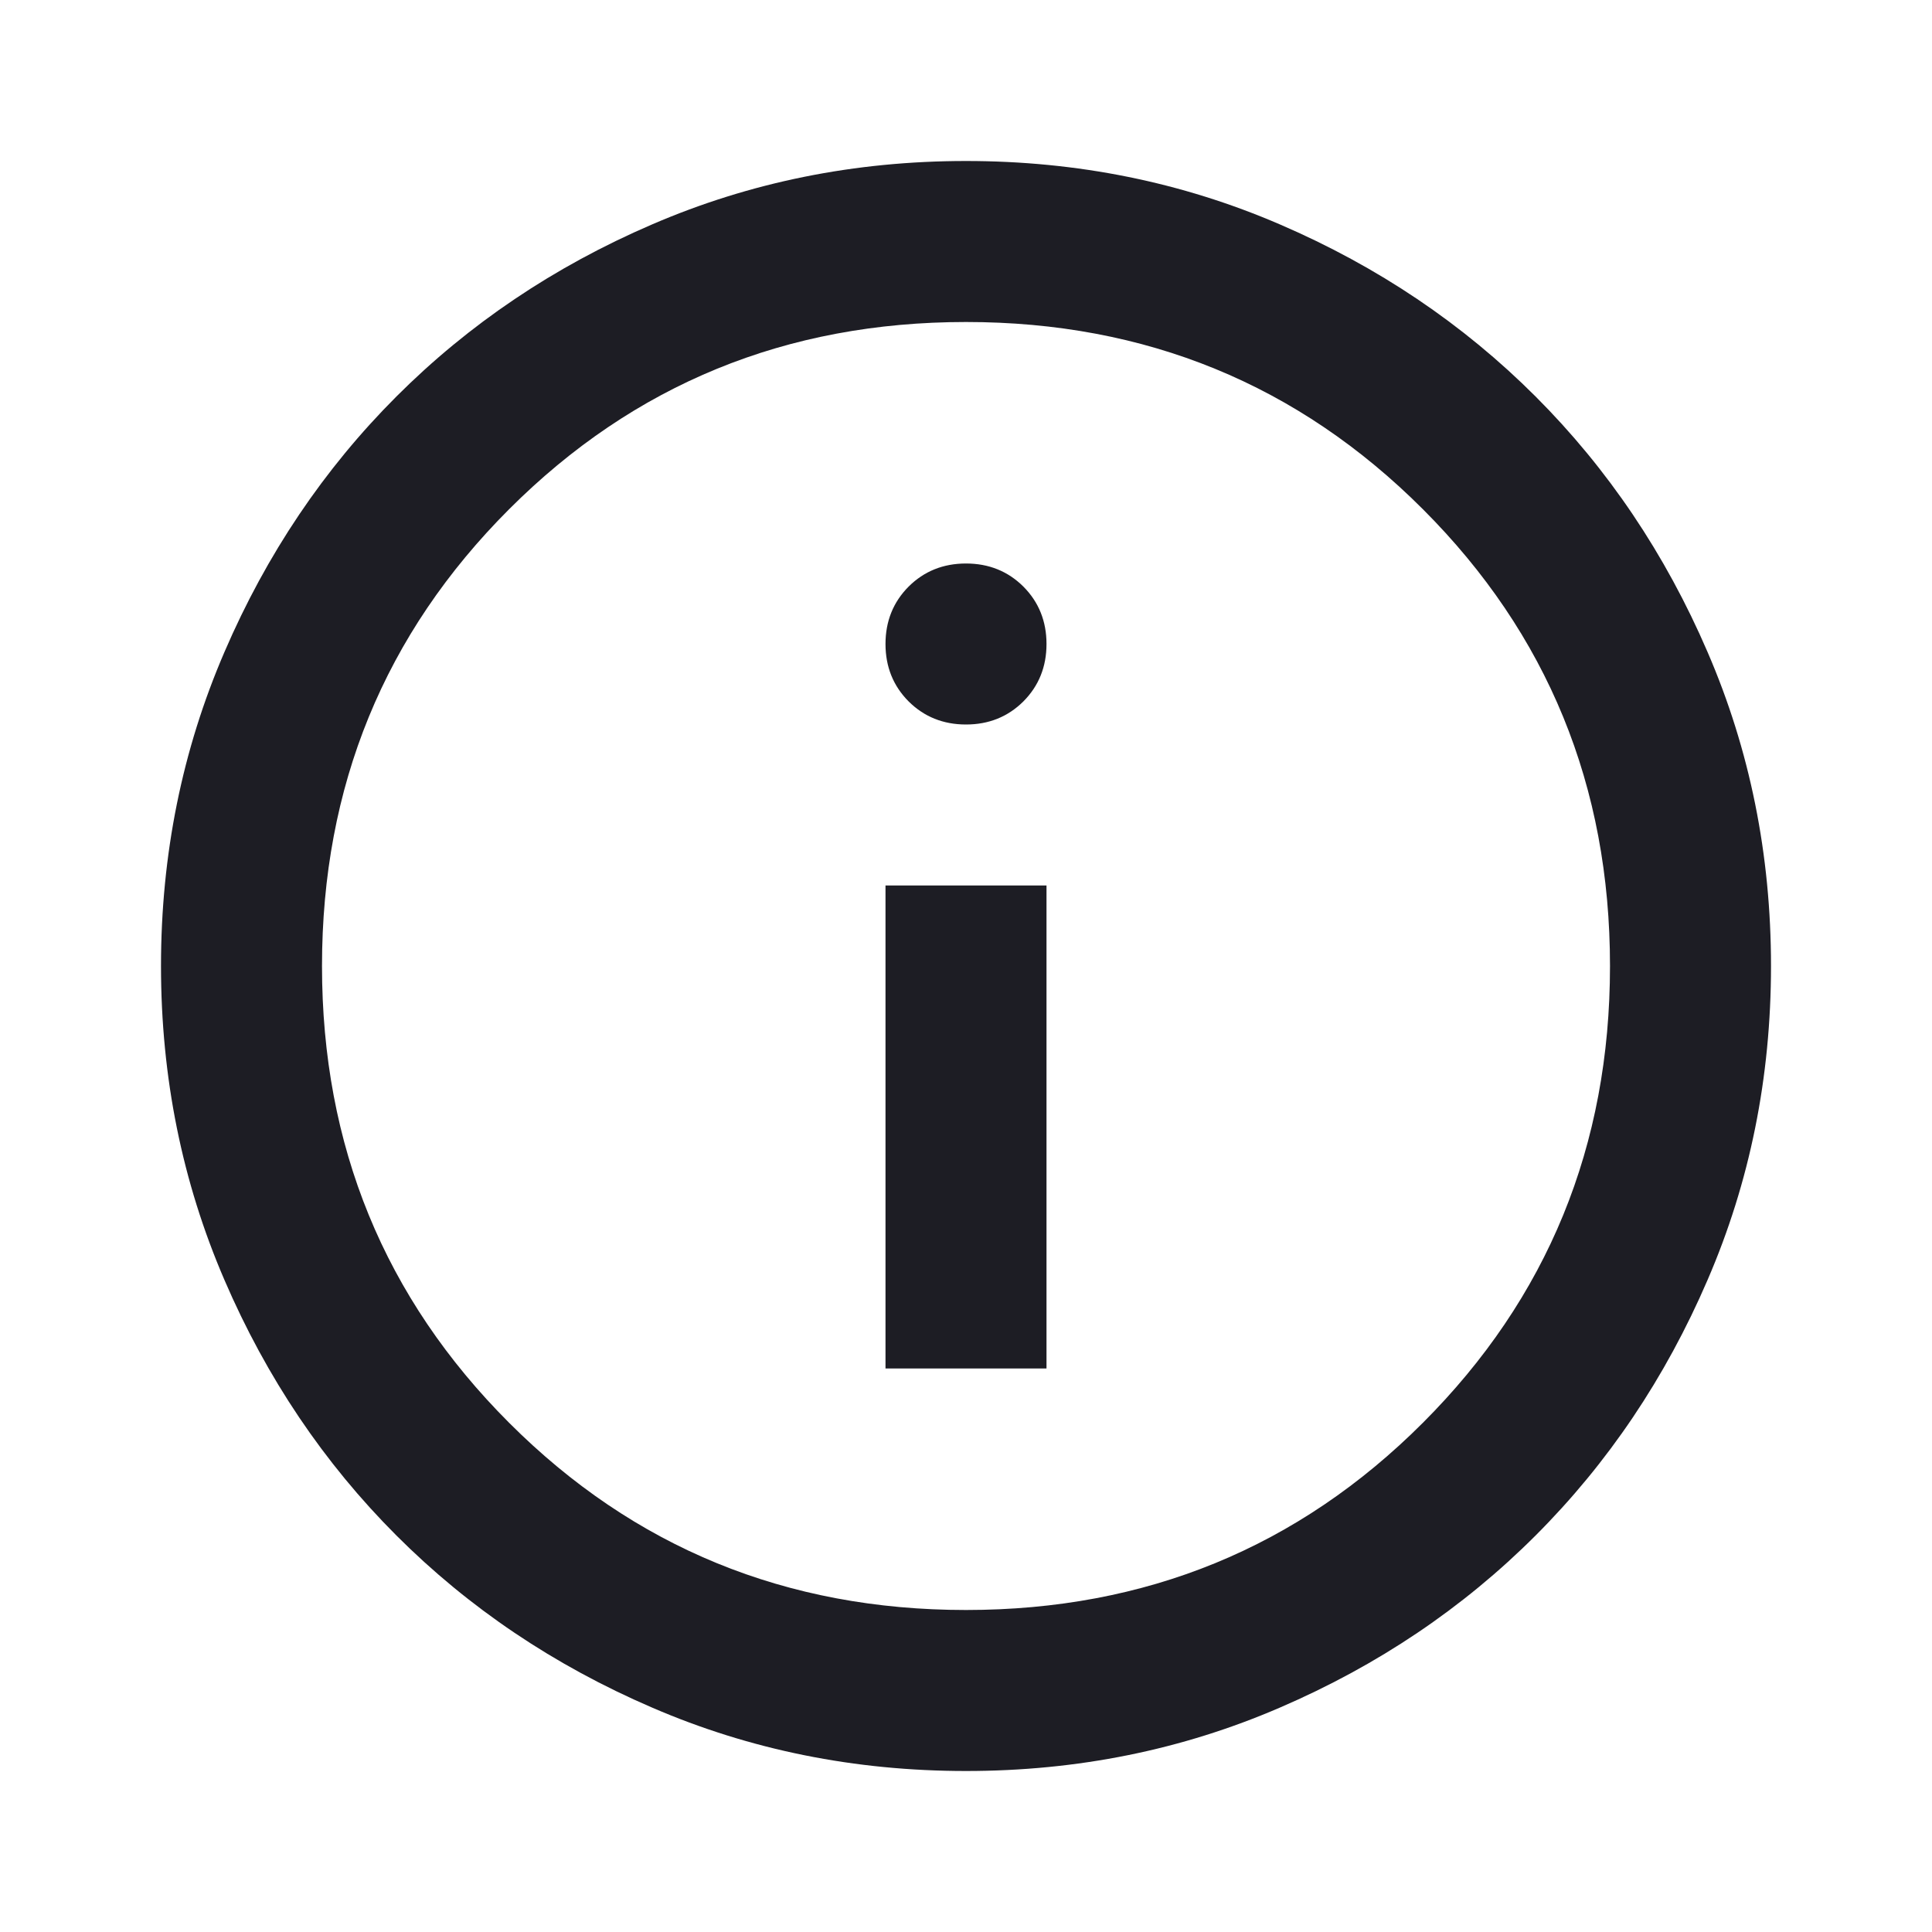
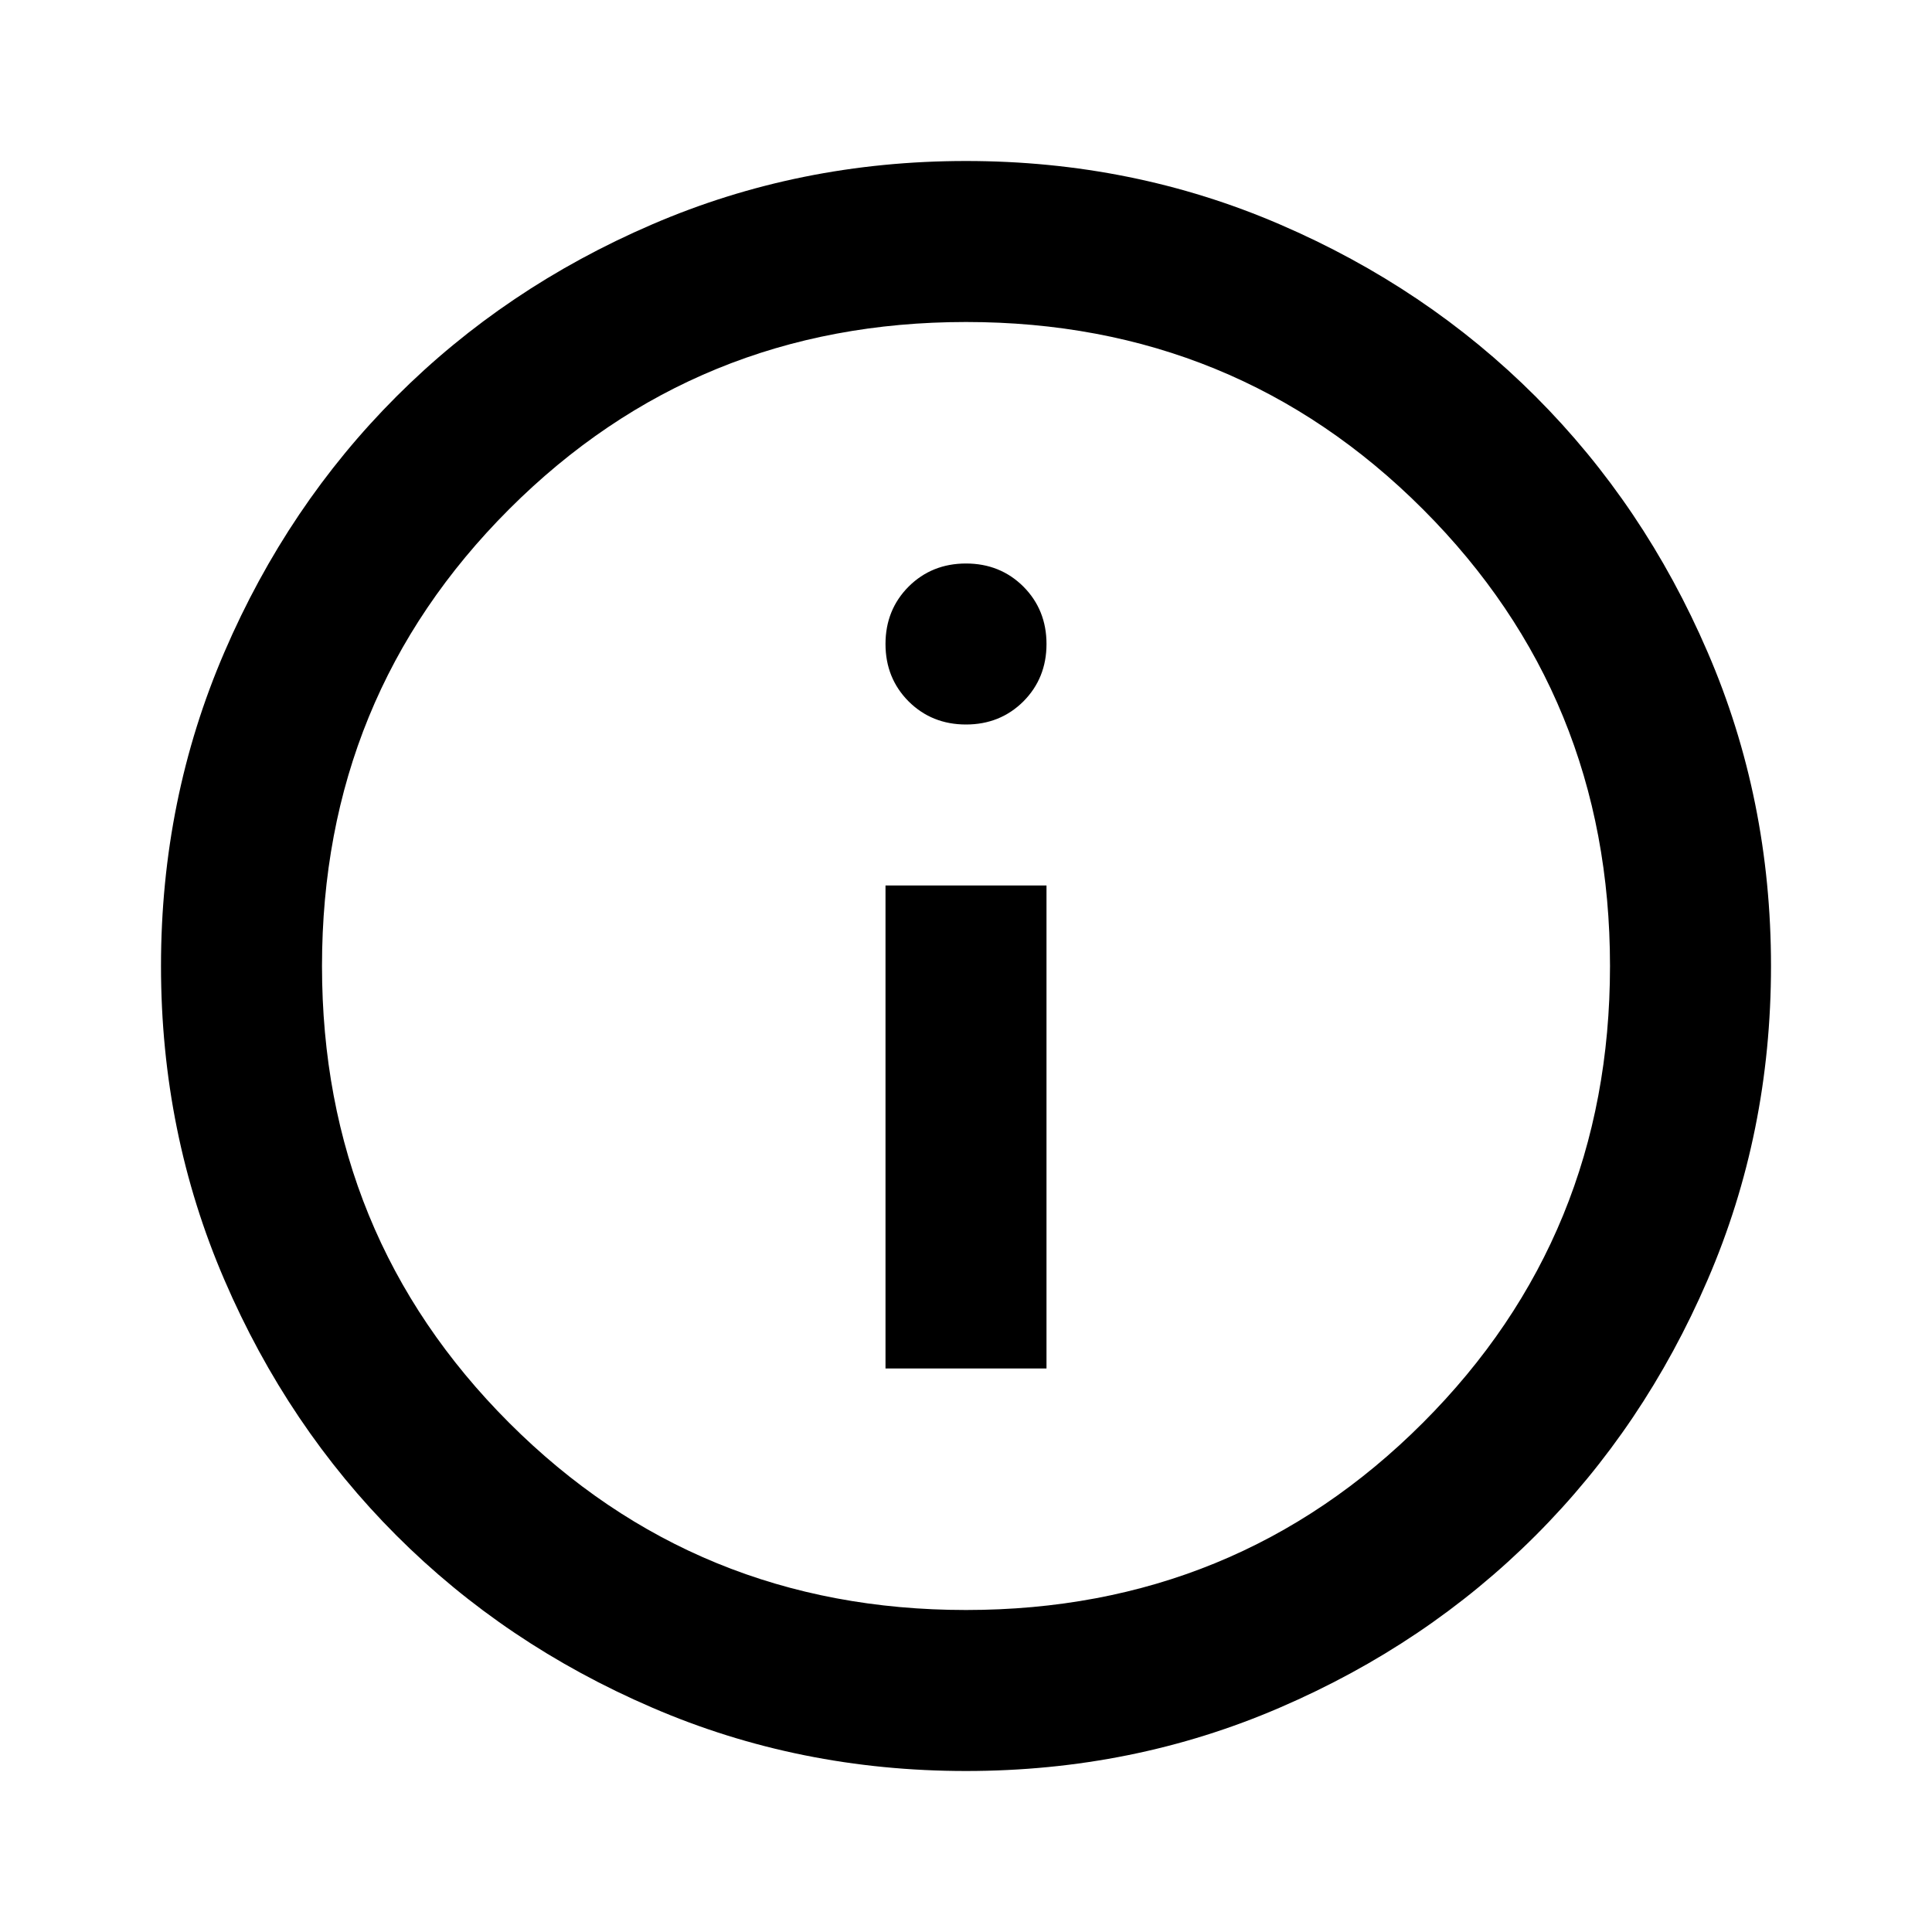
<svg xmlns="http://www.w3.org/2000/svg" preserveAspectRatio="none" overflow="visible" style="display: block;" width="24" height="24" viewBox="0 0 24 24" fill="none">
  <g id="Frame">
-     <path id="Vector" d="M11 17H13V11H11V17ZM12.713 8.713C12.904 8.521 13 8.283 13 8C13 7.717 12.904 7.479 12.713 7.287C12.521 7.096 12.283 7 12 7C11.717 7 11.479 7.096 11.287 7.287C11.096 7.479 11 7.717 11 8C11 8.283 11.096 8.521 11.287 8.713C11.479 8.904 11.717 9 12 9C12.283 9 12.521 8.904 12.713 8.713ZM12 22C10.617 22 9.317 21.738 8.1 21.212C6.883 20.688 5.825 19.975 4.925 19.075C4.025 18.175 3.312 17.117 2.788 15.9C2.263 14.683 2 13.383 2 12C2 10.617 2.263 9.317 2.788 8.1C3.312 6.883 4.025 5.825 4.925 4.925C5.825 4.025 6.883 3.312 8.1 2.788C9.317 2.263 10.617 2 12 2C13.383 2 14.683 2.263 15.9 2.788C17.117 3.312 18.175 4.025 19.075 4.925C19.975 5.825 20.688 6.883 21.212 8.1C21.738 9.317 22 10.617 22 12C22 13.383 21.738 14.683 21.212 15.9C20.688 17.117 19.975 18.175 19.075 19.075C18.175 19.975 17.117 20.688 15.9 21.212C14.683 21.738 13.383 22 12 22ZM12 20C14.233 20 16.125 19.225 17.675 17.675C19.225 16.125 20 14.233 20 12C20 9.767 19.225 7.875 17.675 6.325C16.125 4.775 14.233 4 12 4C9.767 4 7.875 4.775 6.325 6.325C4.775 7.875 4 9.767 4 12C4 14.233 4.775 16.125 6.325 17.675C7.875 19.225 9.767 20 12 20Z" fill="#1D1D24" />
+     <path id="Vector" d="M11 17H13V11H11V17ZM12.713 8.713C12.904 8.521 13 8.283 13 8C13 7.717 12.904 7.479 12.713 7.287C12.521 7.096 12.283 7 12 7C11.717 7 11.479 7.096 11.287 7.287C11.096 7.479 11 7.717 11 8C11 8.283 11.096 8.521 11.287 8.713C11.479 8.904 11.717 9 12 9C12.283 9 12.521 8.904 12.713 8.713ZM12 22C10.617 22 9.317 21.738 8.1 21.212C6.883 20.688 5.825 19.975 4.925 19.075C4.025 18.175 3.312 17.117 2.788 15.9C2.263 14.683 2 13.383 2 12C2 10.617 2.263 9.317 2.788 8.1C3.312 6.883 4.025 5.825 4.925 4.925C5.825 4.025 6.883 3.312 8.1 2.788C9.317 2.263 10.617 2 12 2C13.383 2 14.683 2.263 15.9 2.788C17.117 3.312 18.175 4.025 19.075 4.925C19.975 5.825 20.688 6.883 21.212 8.1C21.738 9.317 22 10.617 22 12C22 13.383 21.738 14.683 21.212 15.9C20.688 17.117 19.975 18.175 19.075 19.075C18.175 19.975 17.117 20.688 15.9 21.212C14.683 21.738 13.383 22 12 22ZM12 20C14.233 20 16.125 19.225 17.675 17.675C19.225 16.125 20 14.233 20 12C20 9.767 19.225 7.875 17.675 6.325C16.125 4.775 14.233 4 12 4C9.767 4 7.875 4.775 6.325 6.325C4.775 7.875 4 9.767 4 12C4 14.233 4.775 16.125 6.325 17.675C7.875 19.225 9.767 20 12 20Z" fill="currentColor" />
  </g>
</svg>
